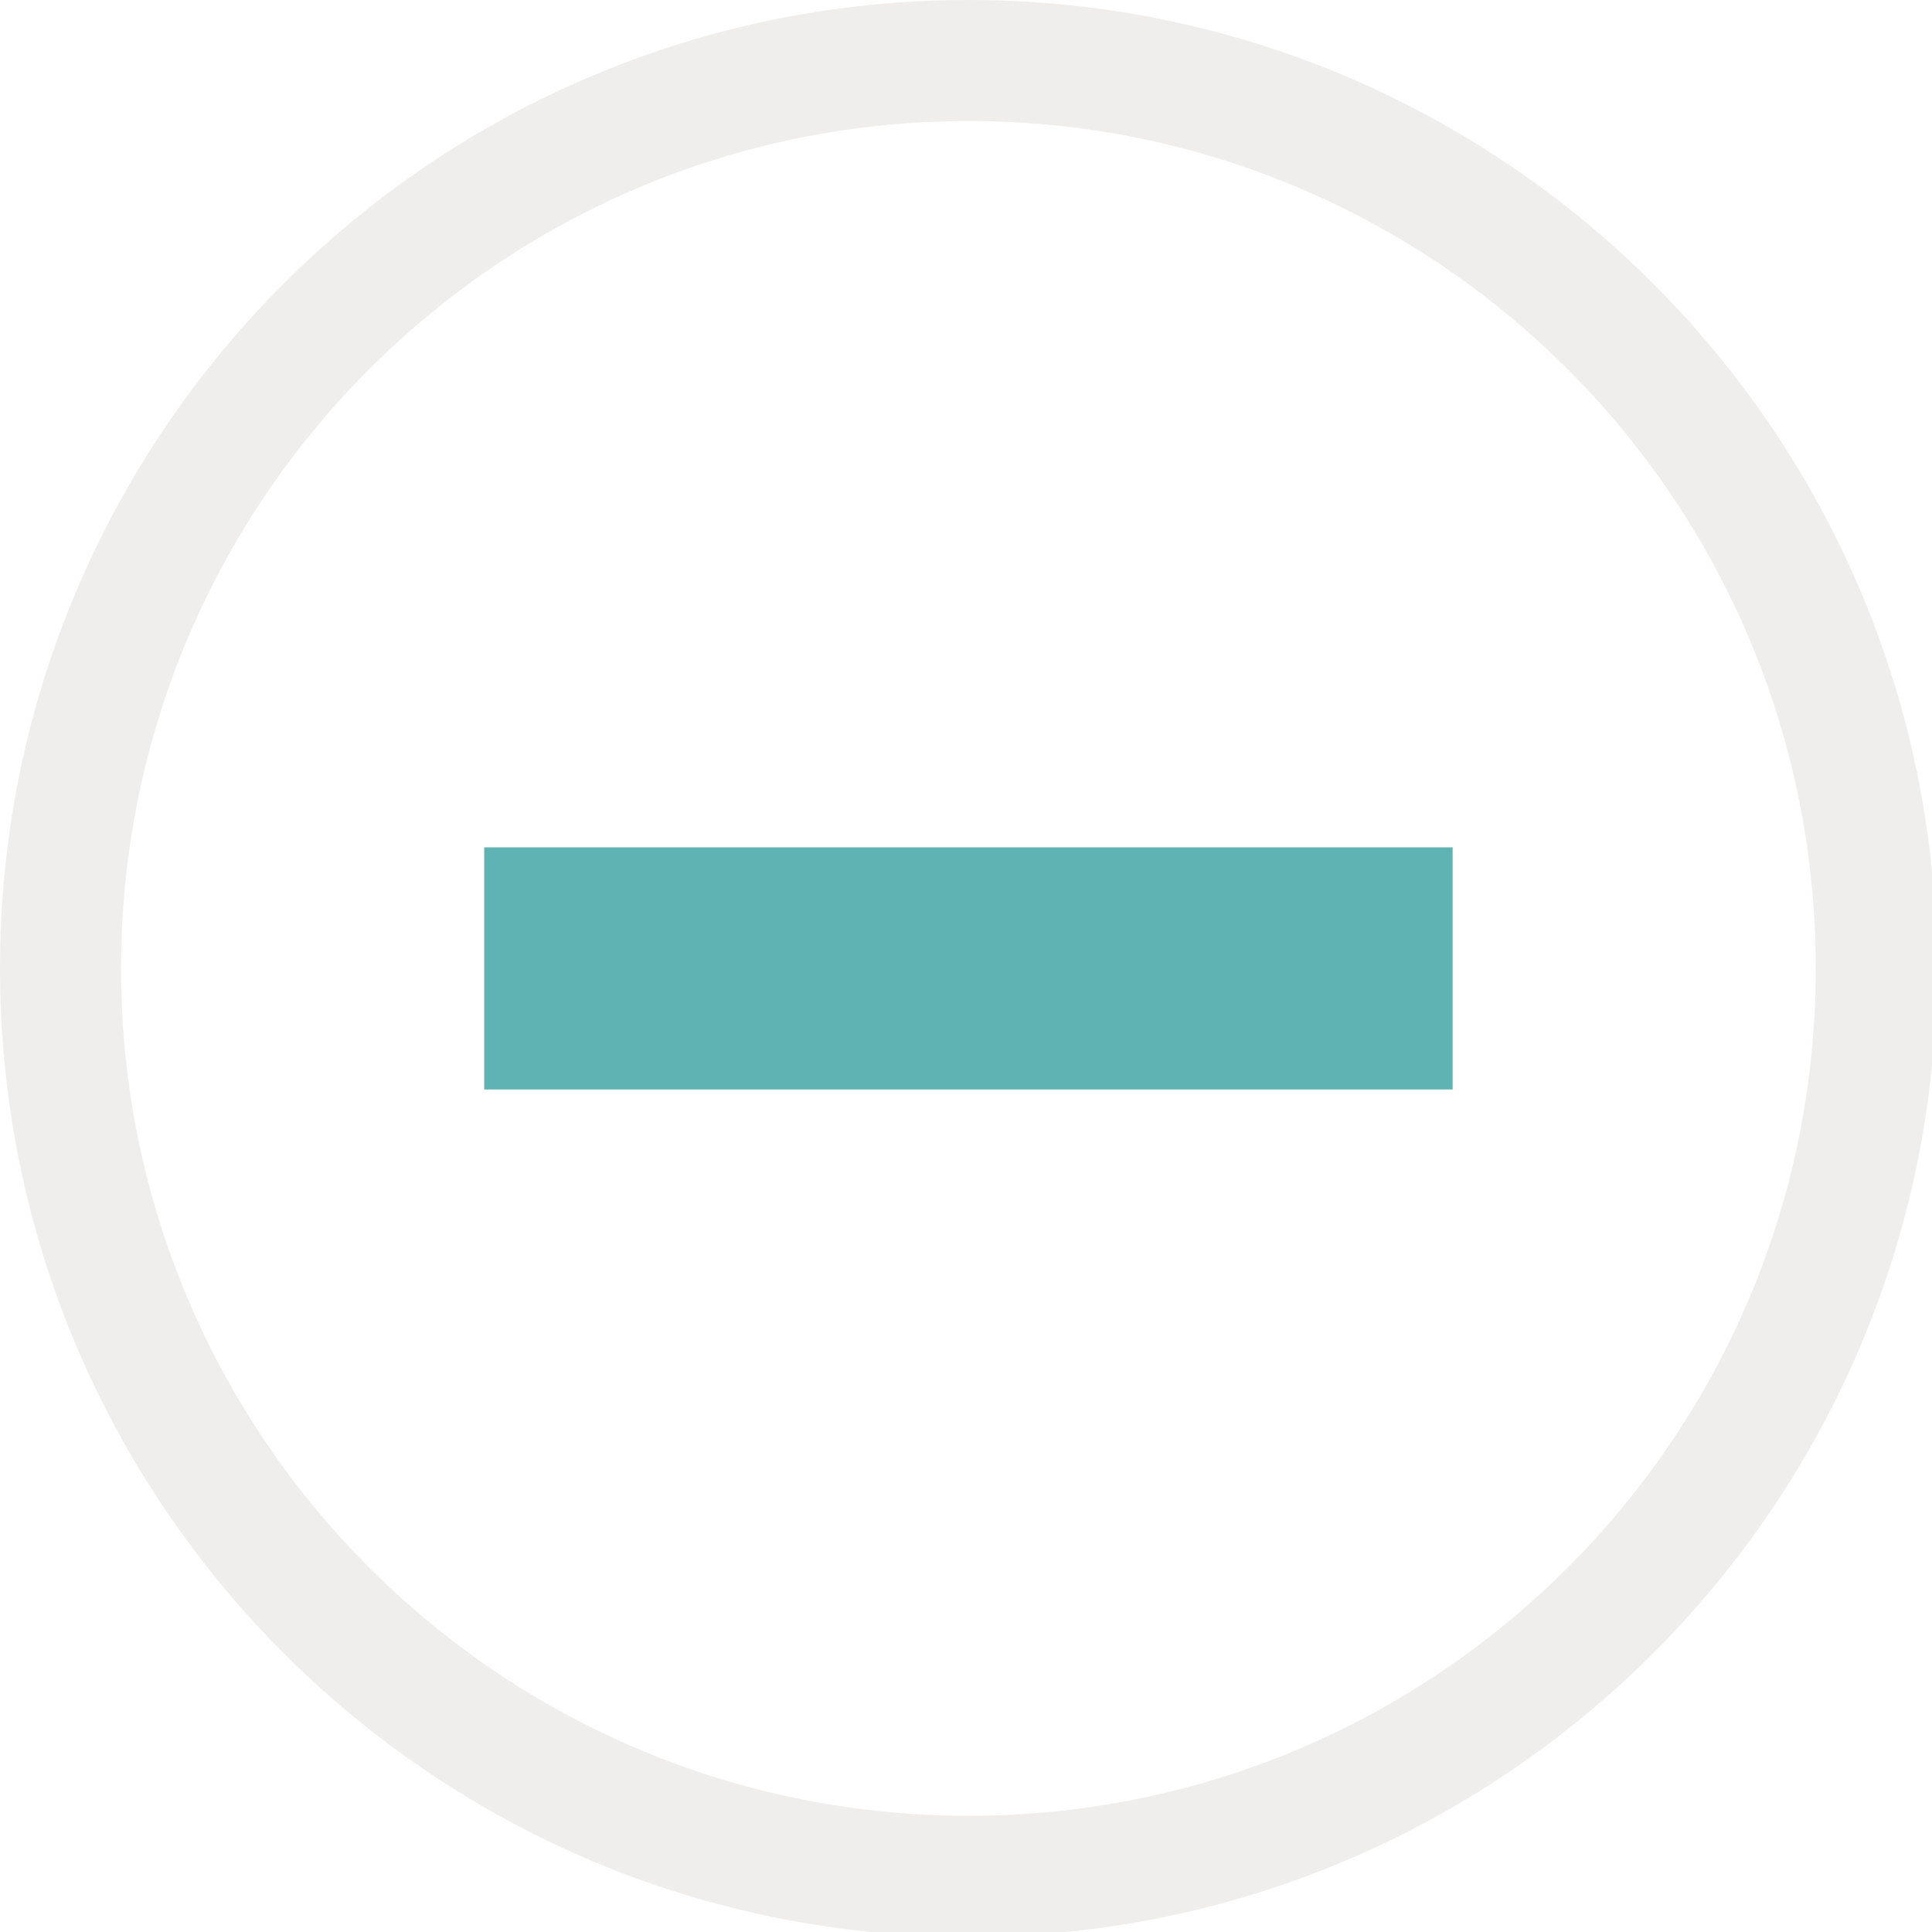
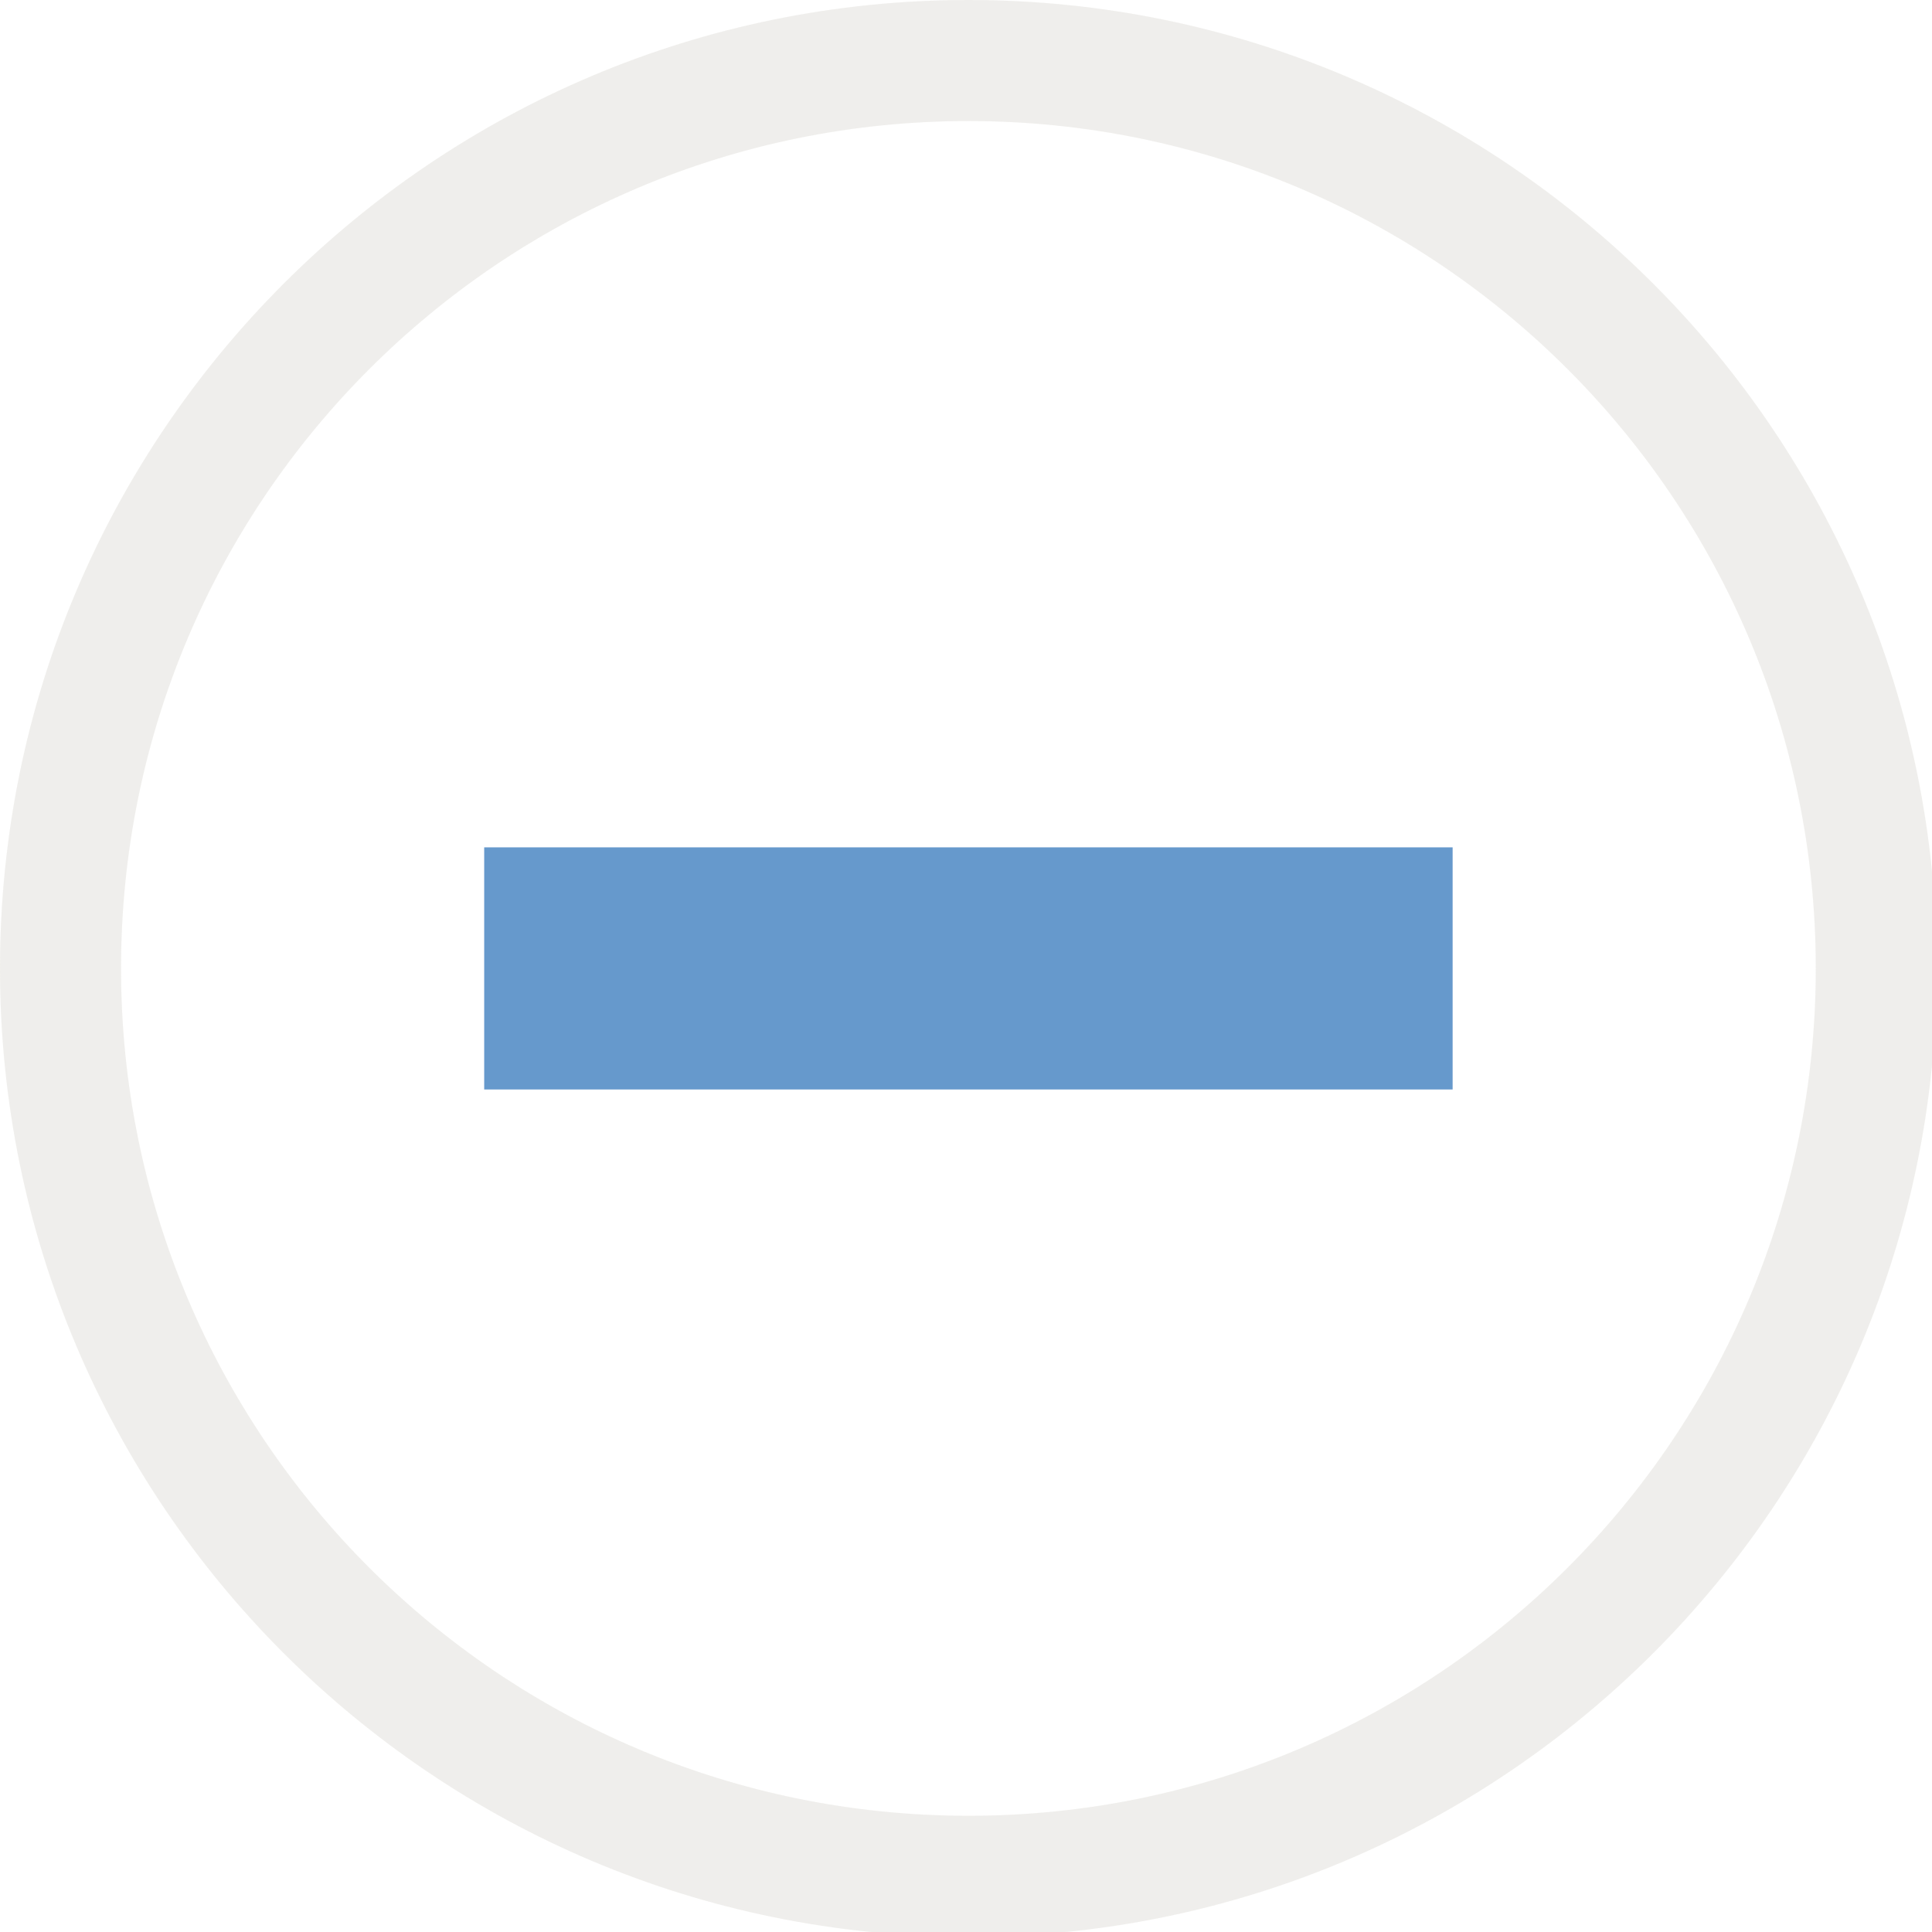
<svg xmlns="http://www.w3.org/2000/svg" width="133pt" height="133pt" viewBox="0 0 133 133" version="1.1">
  <g id="surface1">
    <path style=" stroke:none;fill-rule:nonzero;fill:#e5e3df;fill-opacity:0.5;" d="M 66.668 0 C 29.852 0 0 29.852 0 66.668 C 0 103.484 29.852 133.332 66.668 133.332 C 103.484 133.332 133.332 103.484 133.332 66.668 C 133.332 29.852 103.484 0 66.668 0 Z M 66.668 8.332 C 98.895 8.332 125 34.441 125 66.668 C 125 98.895 98.895 125 66.668 125 C 34.441 125 8.332 98.895 8.332 66.668 C 8.332 34.441 34.441 8.332 66.668 8.332 Z M 66.668 8.332 " />
    <path style=" stroke:none;fill-rule:nonzero;fill:#e5e3df;fill-opacity:0.15;" d="M 66.668 0 C 29.852 0 0 29.852 0 66.668 C 0 103.484 29.852 133.332 66.668 133.332 C 103.484 133.332 133.332 103.484 133.332 66.668 C 133.332 29.852 103.484 0 66.668 0 Z M 66.668 8.332 C 98.895 8.332 125 34.441 125 66.668 C 125 98.895 98.895 125 66.668 125 C 34.441 125 8.332 98.895 8.332 66.668 C 8.332 34.441 34.441 8.332 66.668 8.332 Z M 66.668 8.332 " />
-     <path style=" stroke:none;fill-rule:nonzero;fill:#5fb3b3;fill-opacity:1;" d="M 33.332 58.332 L 100 58.332 L 100 75 L 33.332 75 Z M 33.332 58.332 " />
+     <path style=" stroke:none;fill-rule:nonzero;fill:#6699cc;fill-opacity:1;" d="M 33.332 58.332 L 100 58.332 L 100 75 L 33.332 75 Z M 33.332 58.332 " />
  </g>
</svg>
